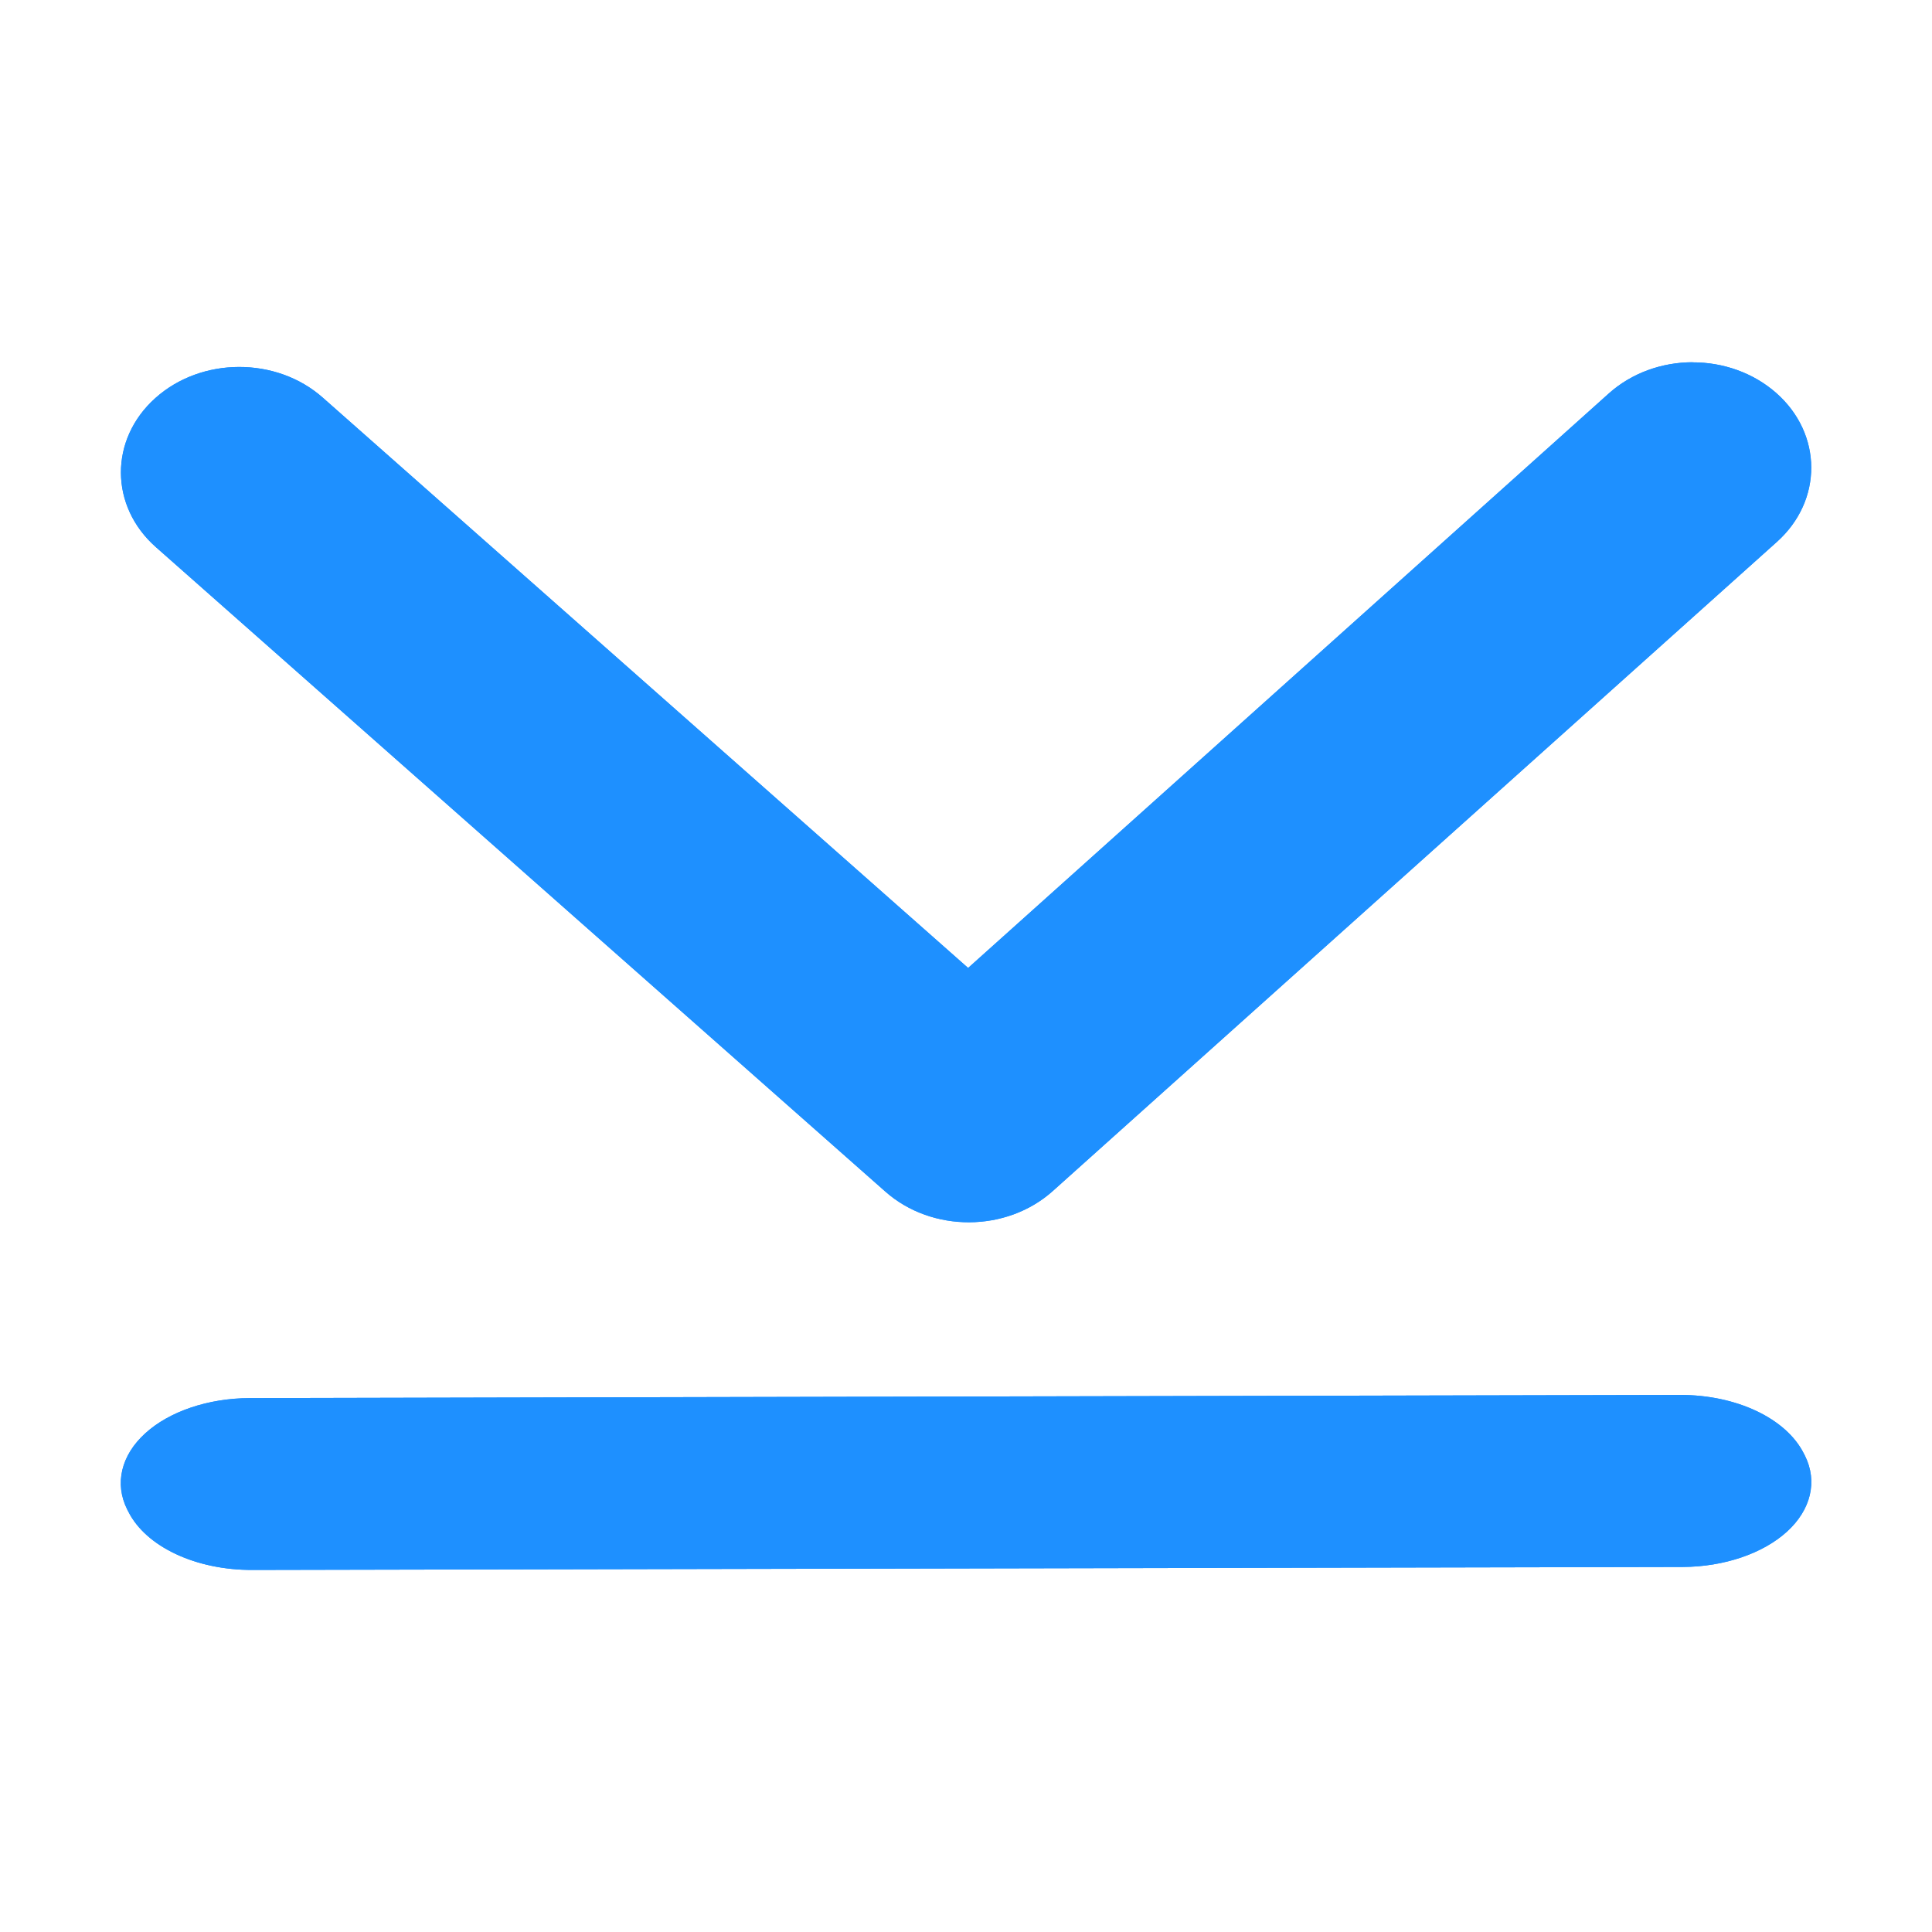
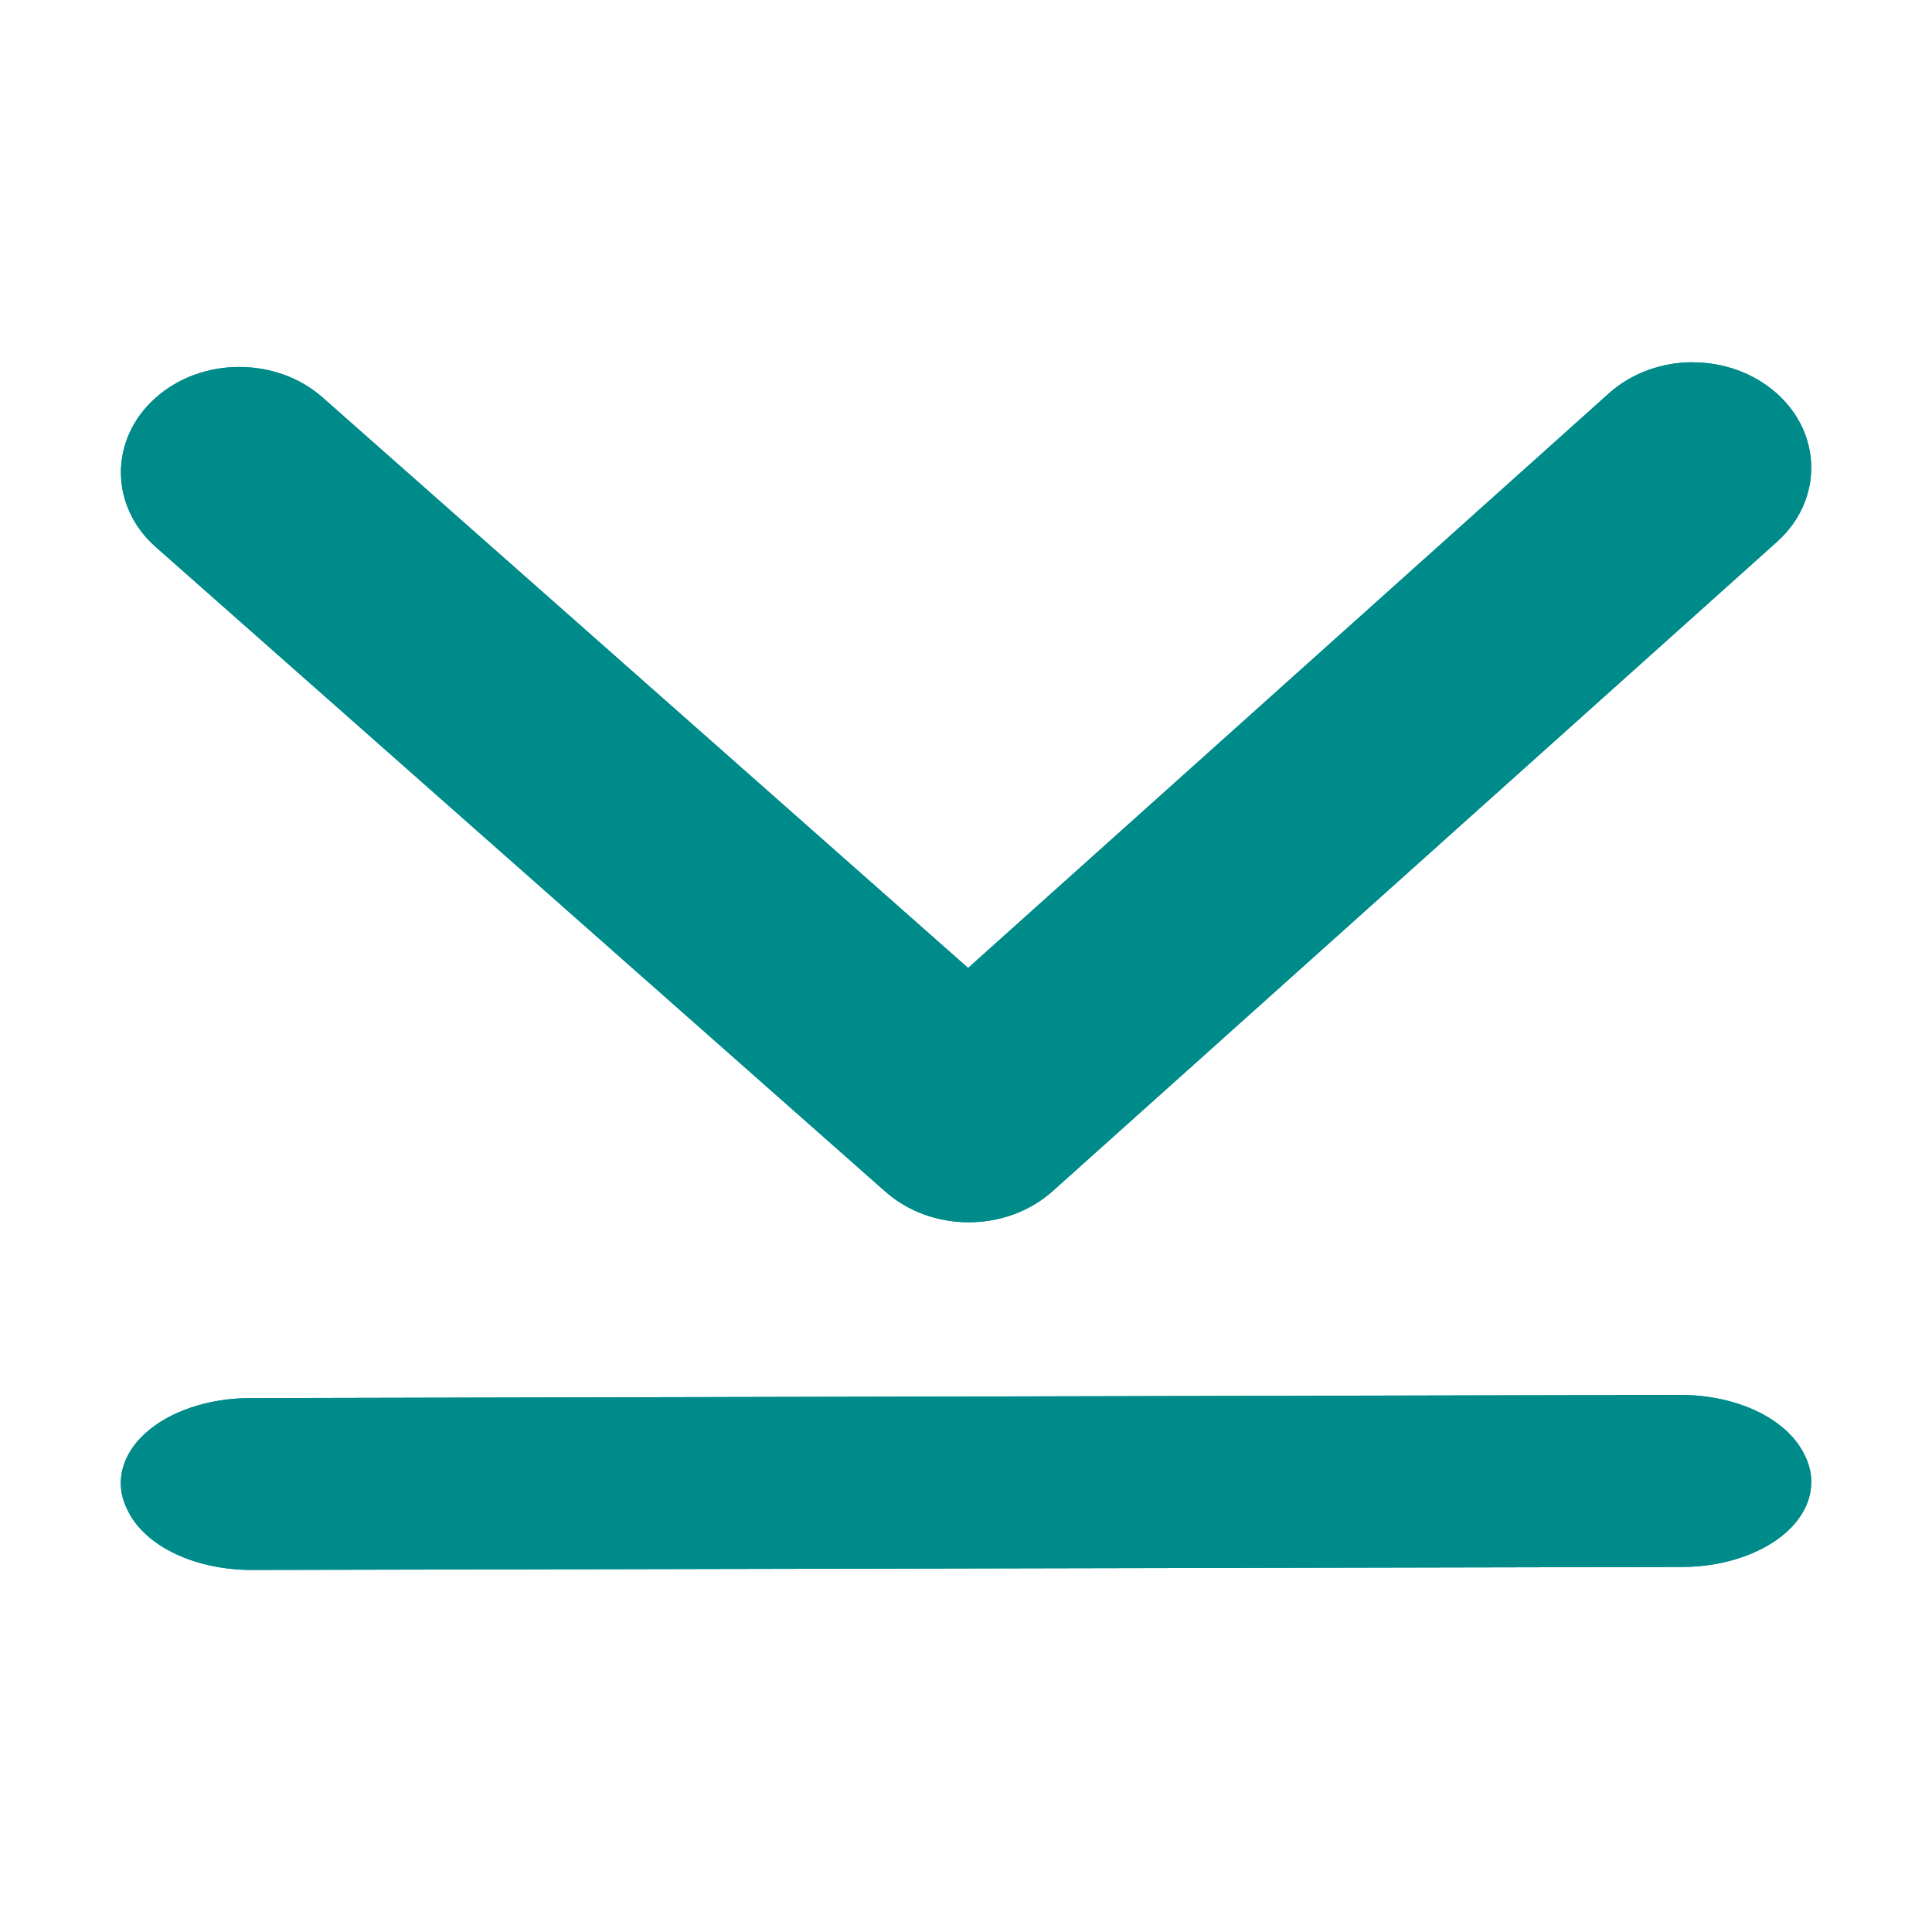
<svg xmlns="http://www.w3.org/2000/svg" height="32" viewBox="0 0 32 32" width="32">
-   <g fill="#1e90ff" transform="matrix(1.749964 0 0 1.538471 -3.2496 -16.30788)">
+   <g fill="#008b8b" transform="matrix(1.749964 0 0 1.538471 -3.2496 -16.30788)">
    <path d="m17.875 14.5c-.287.001-.573.114-.791.336l-6.064 6.185-6.109-6.141c-.439-.441-1.148-.439-1.584.006-.436.444-.434 1.164.006 1.605l6.904 6.938c.22.221.506.331.793.33.287-.001.573-.114.791-.336l6.854-6.989c.436-.445.433-1.162-.006-1.603-.22-.22-.506-.331-.793-.33zm-.119 11.118-13.539.034c-.391.002-.759.144-.986.38-.228.236-.292.542-.17.819l.01.022c.167.379.639.631 1.174.629l13.539-.032c.39-.002.758-.144.986-.38.228-.236.292-.542.17-.819l-.01-.022c-.167-.379-.639-.633-1.174-.631z" />
    <path d="m17.875 14.5c-.287.001-.573.114-.791.336l-6.064 6.185-6.109-6.141c-.439-.441-1.148-.439-1.584.006-.436.444-.434 1.164.006 1.605l6.904 6.938c.22.221.506.331.793.33.287-.001.573-.114.791-.336l6.854-6.989c.436-.445.433-1.162-.006-1.603-.22-.22-.506-.331-.793-.33zm-.119 11.118-13.539.034c-.391.002-.759.144-.986.38-.228.236-.292.542-.17.819l.01.022c.167.379.639.631 1.174.629l13.539-.032c.39-.002.758-.144.986-.38.228-.236.292-.542.17-.819l-.01-.022c-.167-.379-.639-.633-1.174-.631z" />
  </g>
</svg>
